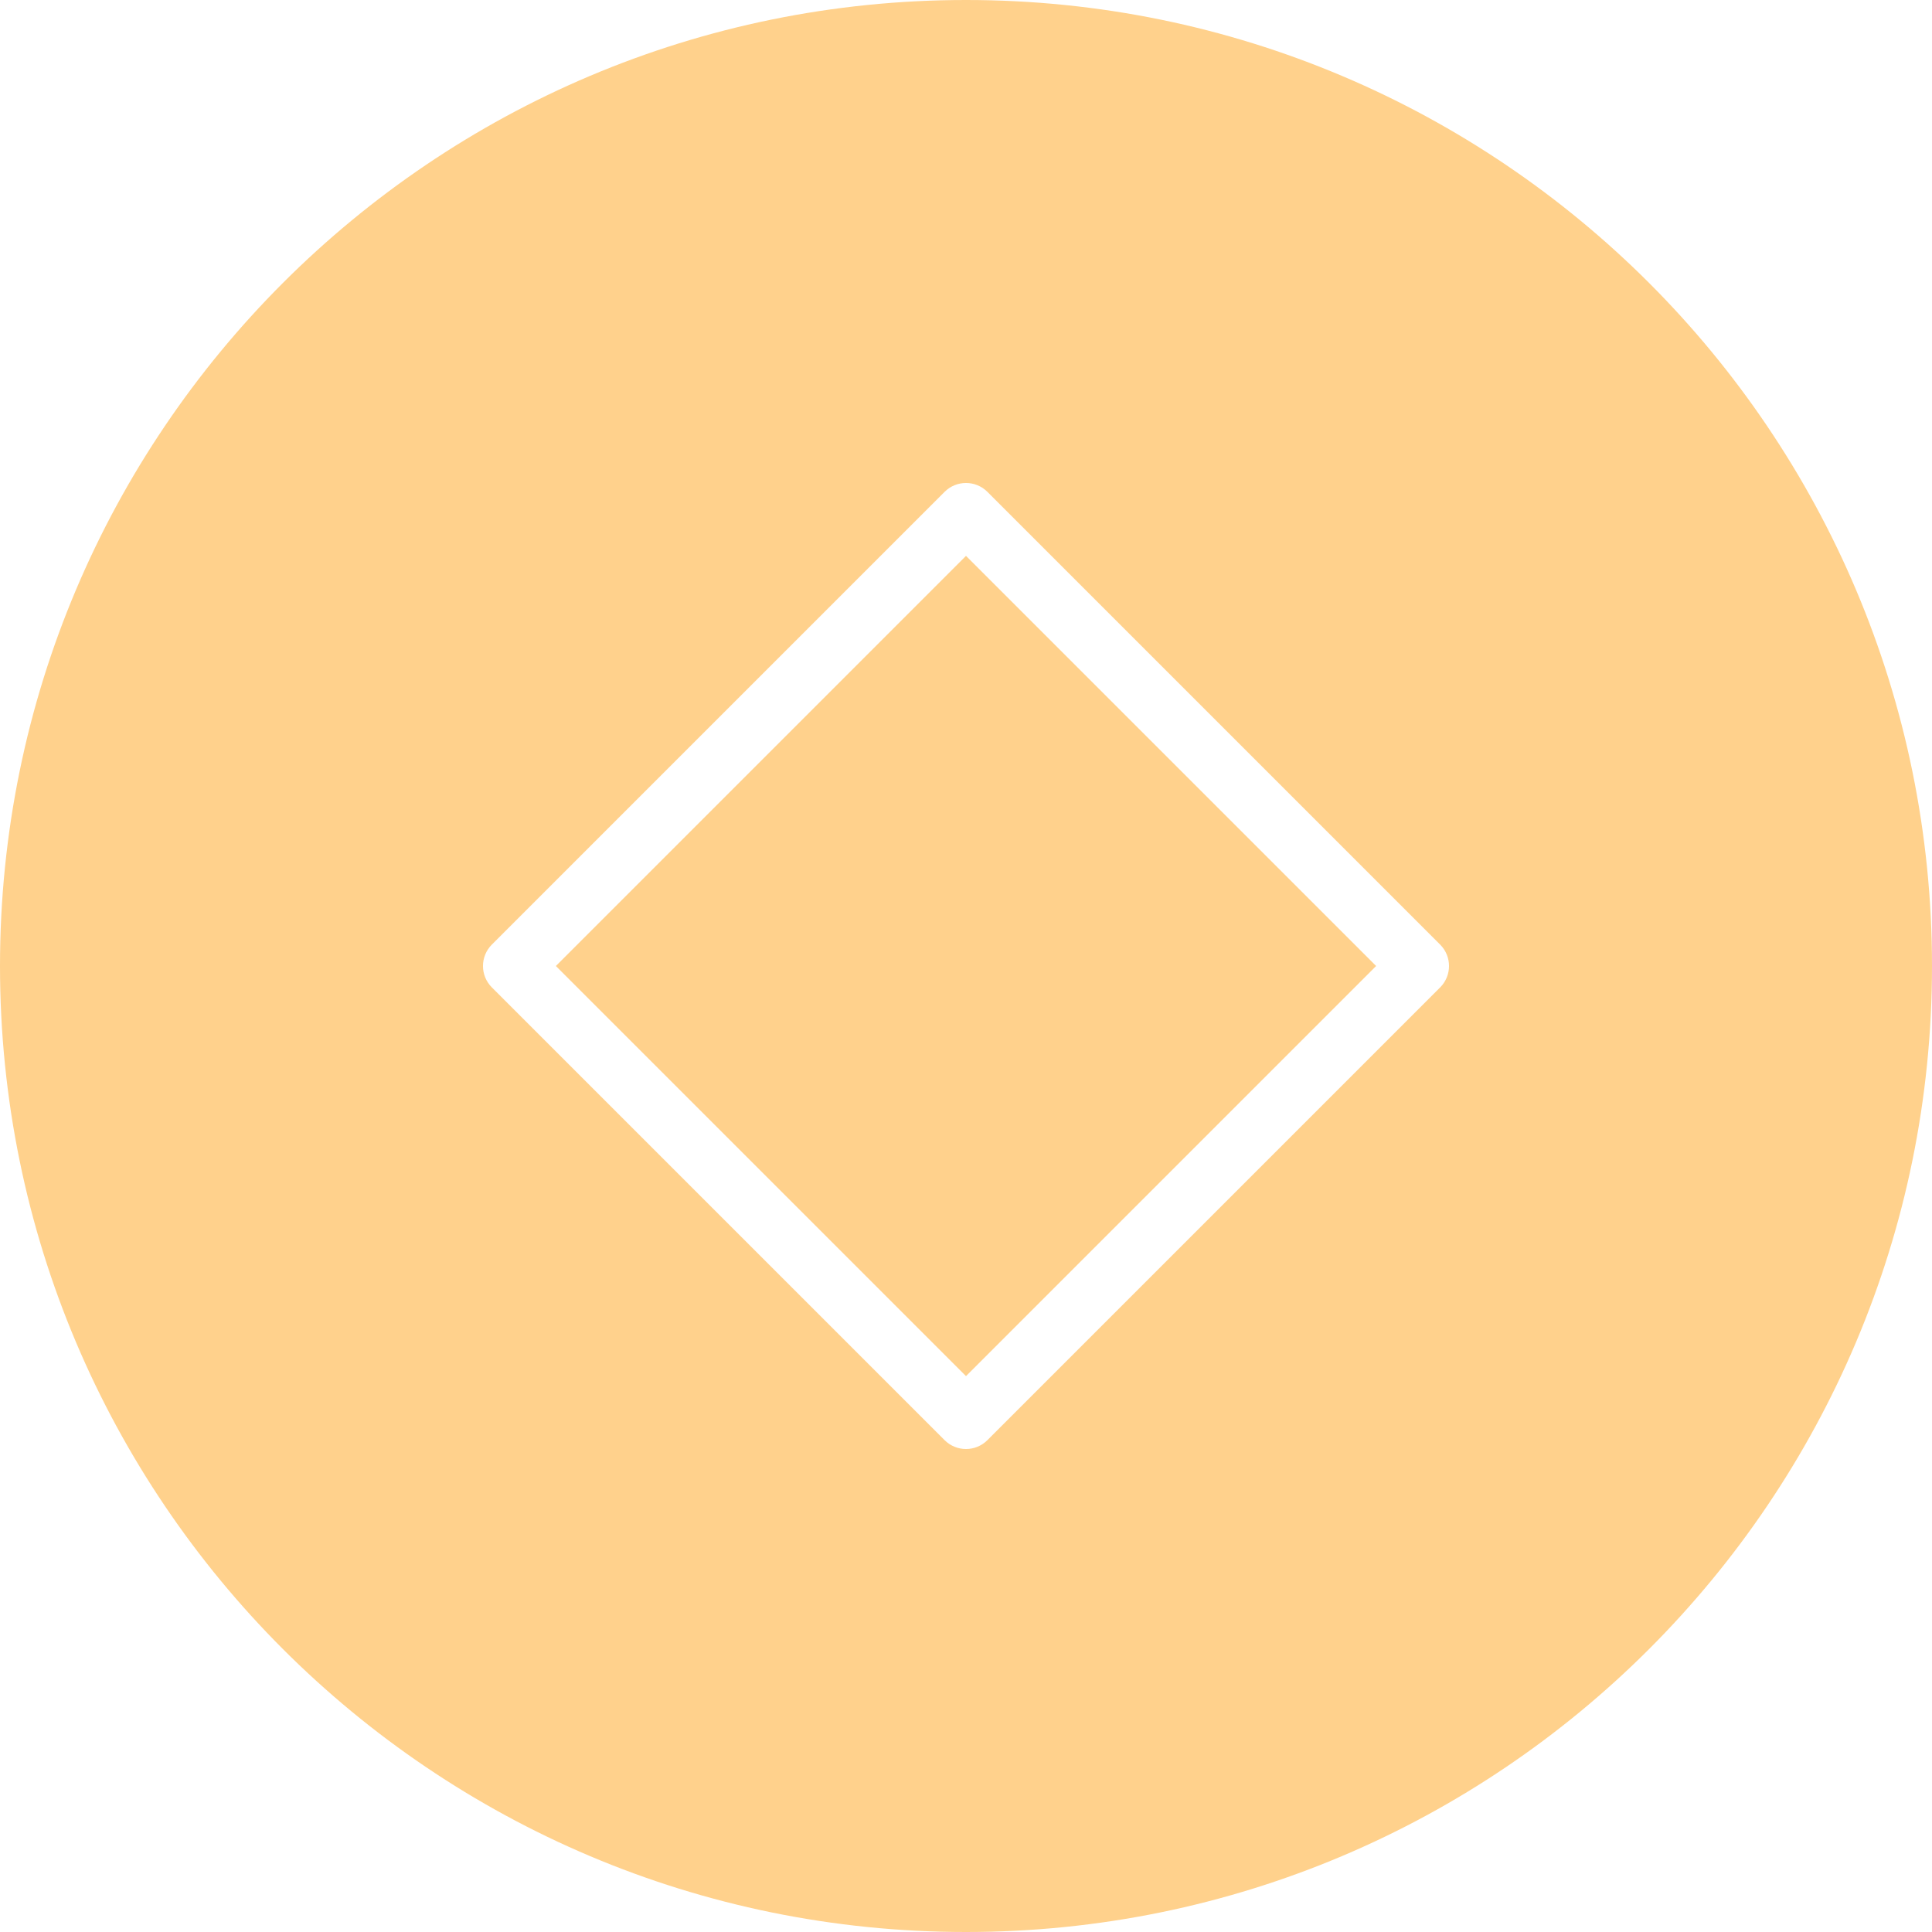
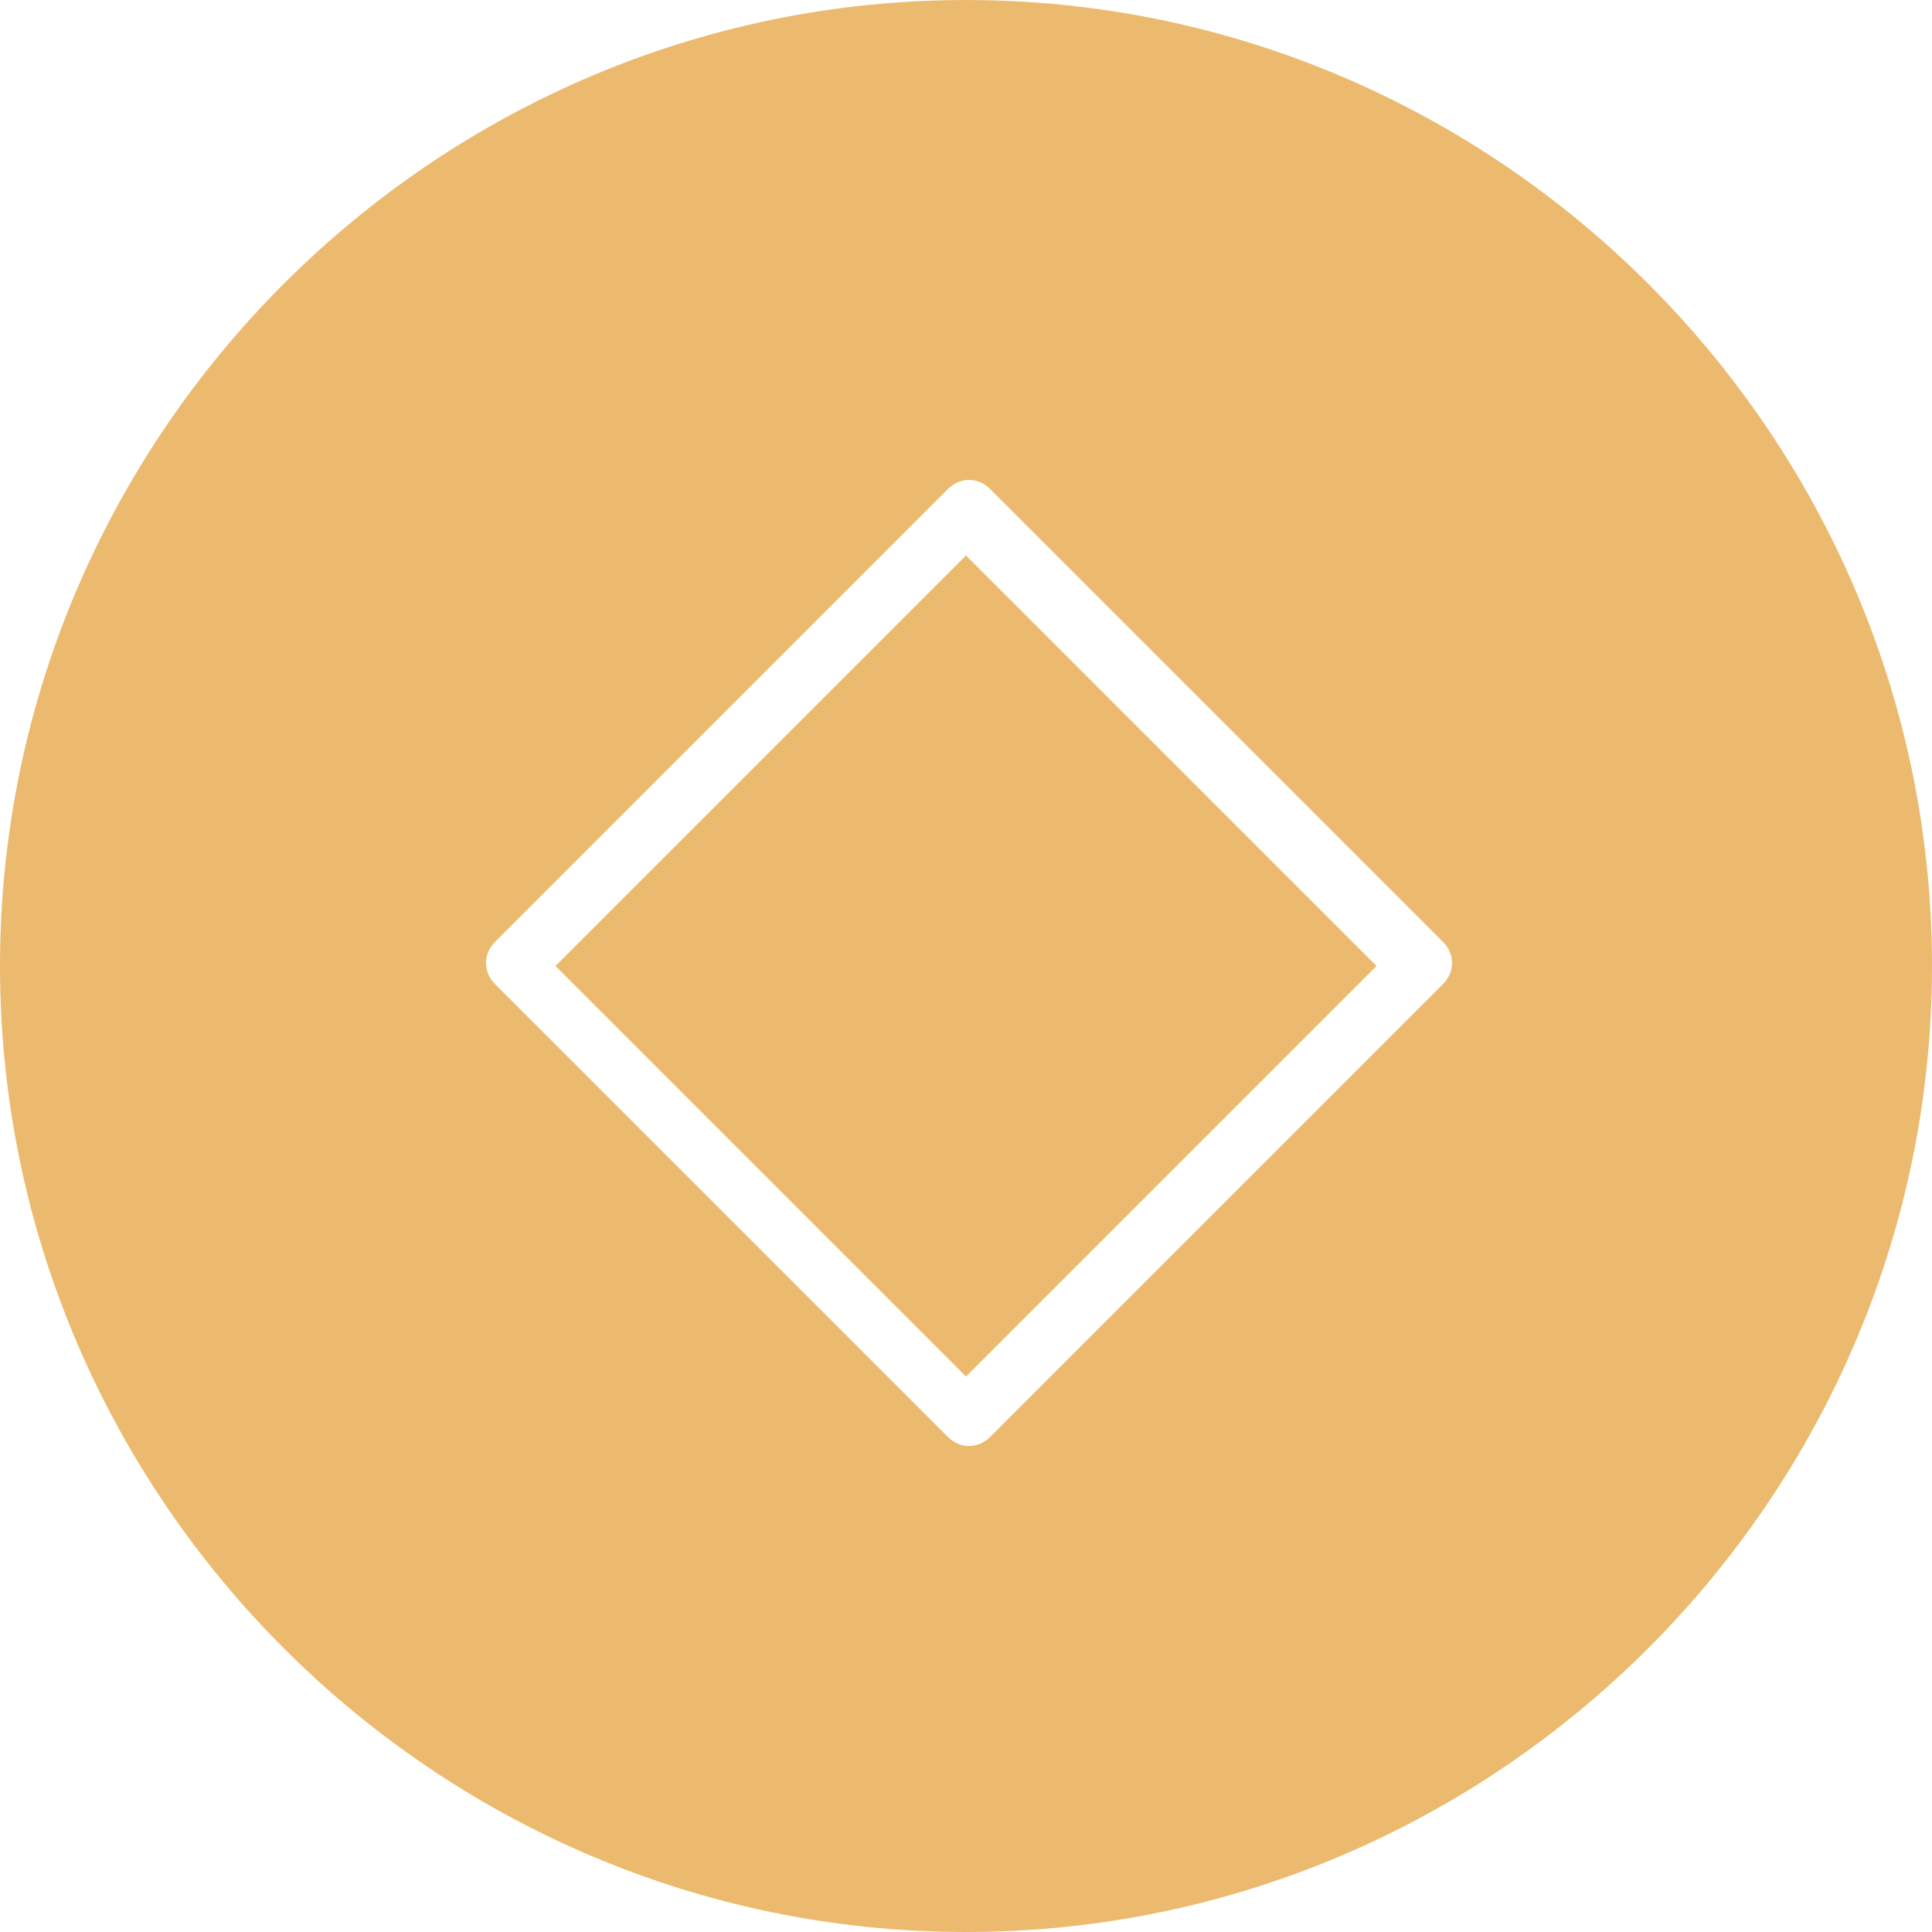
- <svg xmlns="http://www.w3.org/2000/svg" width="32px" height="32px" viewBox="0 0 32 32" version="1.1">
-   <g id="Export" stroke="none" stroke-width="1" fill="none" fill-rule="evenodd">
-     <g transform="translate(-319, -106)" fill="#FFD18C" id="ic_token2">
-       <g transform="translate(319, 106)">
-         <path d="M16,32 C7.163,32 0,24.837 0,16 C0,7.163 7.163,0 16,0 C24.837,0 32,7.163 32,16 C32,24.837 24.837,32 16,32 Z M16,9.207 L22.793,16 L16,22.793 L9.207,16 L16,9.207 Z M16.354,8.146 C16.158,7.951 15.842,7.951 15.646,8.146 L8.146,15.646 C7.951,15.842 7.951,16.158 8.146,16.354 L15.646,23.854 C15.842,24.049 16.158,24.049 16.354,23.854 L23.854,16.354 C24.049,16.158 24.049,15.842 23.854,15.646 L16.354,8.146 Z" />
-       </g>
-     </g>
-   </g>
+ <svg xmlns="http://www.w3.org/2000/svg" version="1.1" id="图层_1" x="0px" y="0px" viewBox="0 0 32 32" style="enable-background:new 0 0 32 32;" xml:space="preserve">
+   <style type="text/css">
+ 	.st0{fill-rule:evenodd;clip-rule:evenodd;fill:#ECBA6F;}
+ </style>
+   <path class="st0" d="M16,32C7.2,32,0,24.8,0,16S7.2,0,16,0s16,7.2,16,16S24.8,32,16,32z M16,9.2l6.8,6.8L16,22.8L9.2,16L16,9.2z   M16.4,8.1c-0.2-0.2-0.5-0.2-0.7,0l-7.5,7.5c-0.2,0.2-0.2,0.5,0,0.7l7.5,7.5c0.2,0.2,0.5,0.2,0.7,0l7.5-7.5c0.2-0.2,0.2-0.5,0-0.7  L16.4,8.1z" />
</svg>
